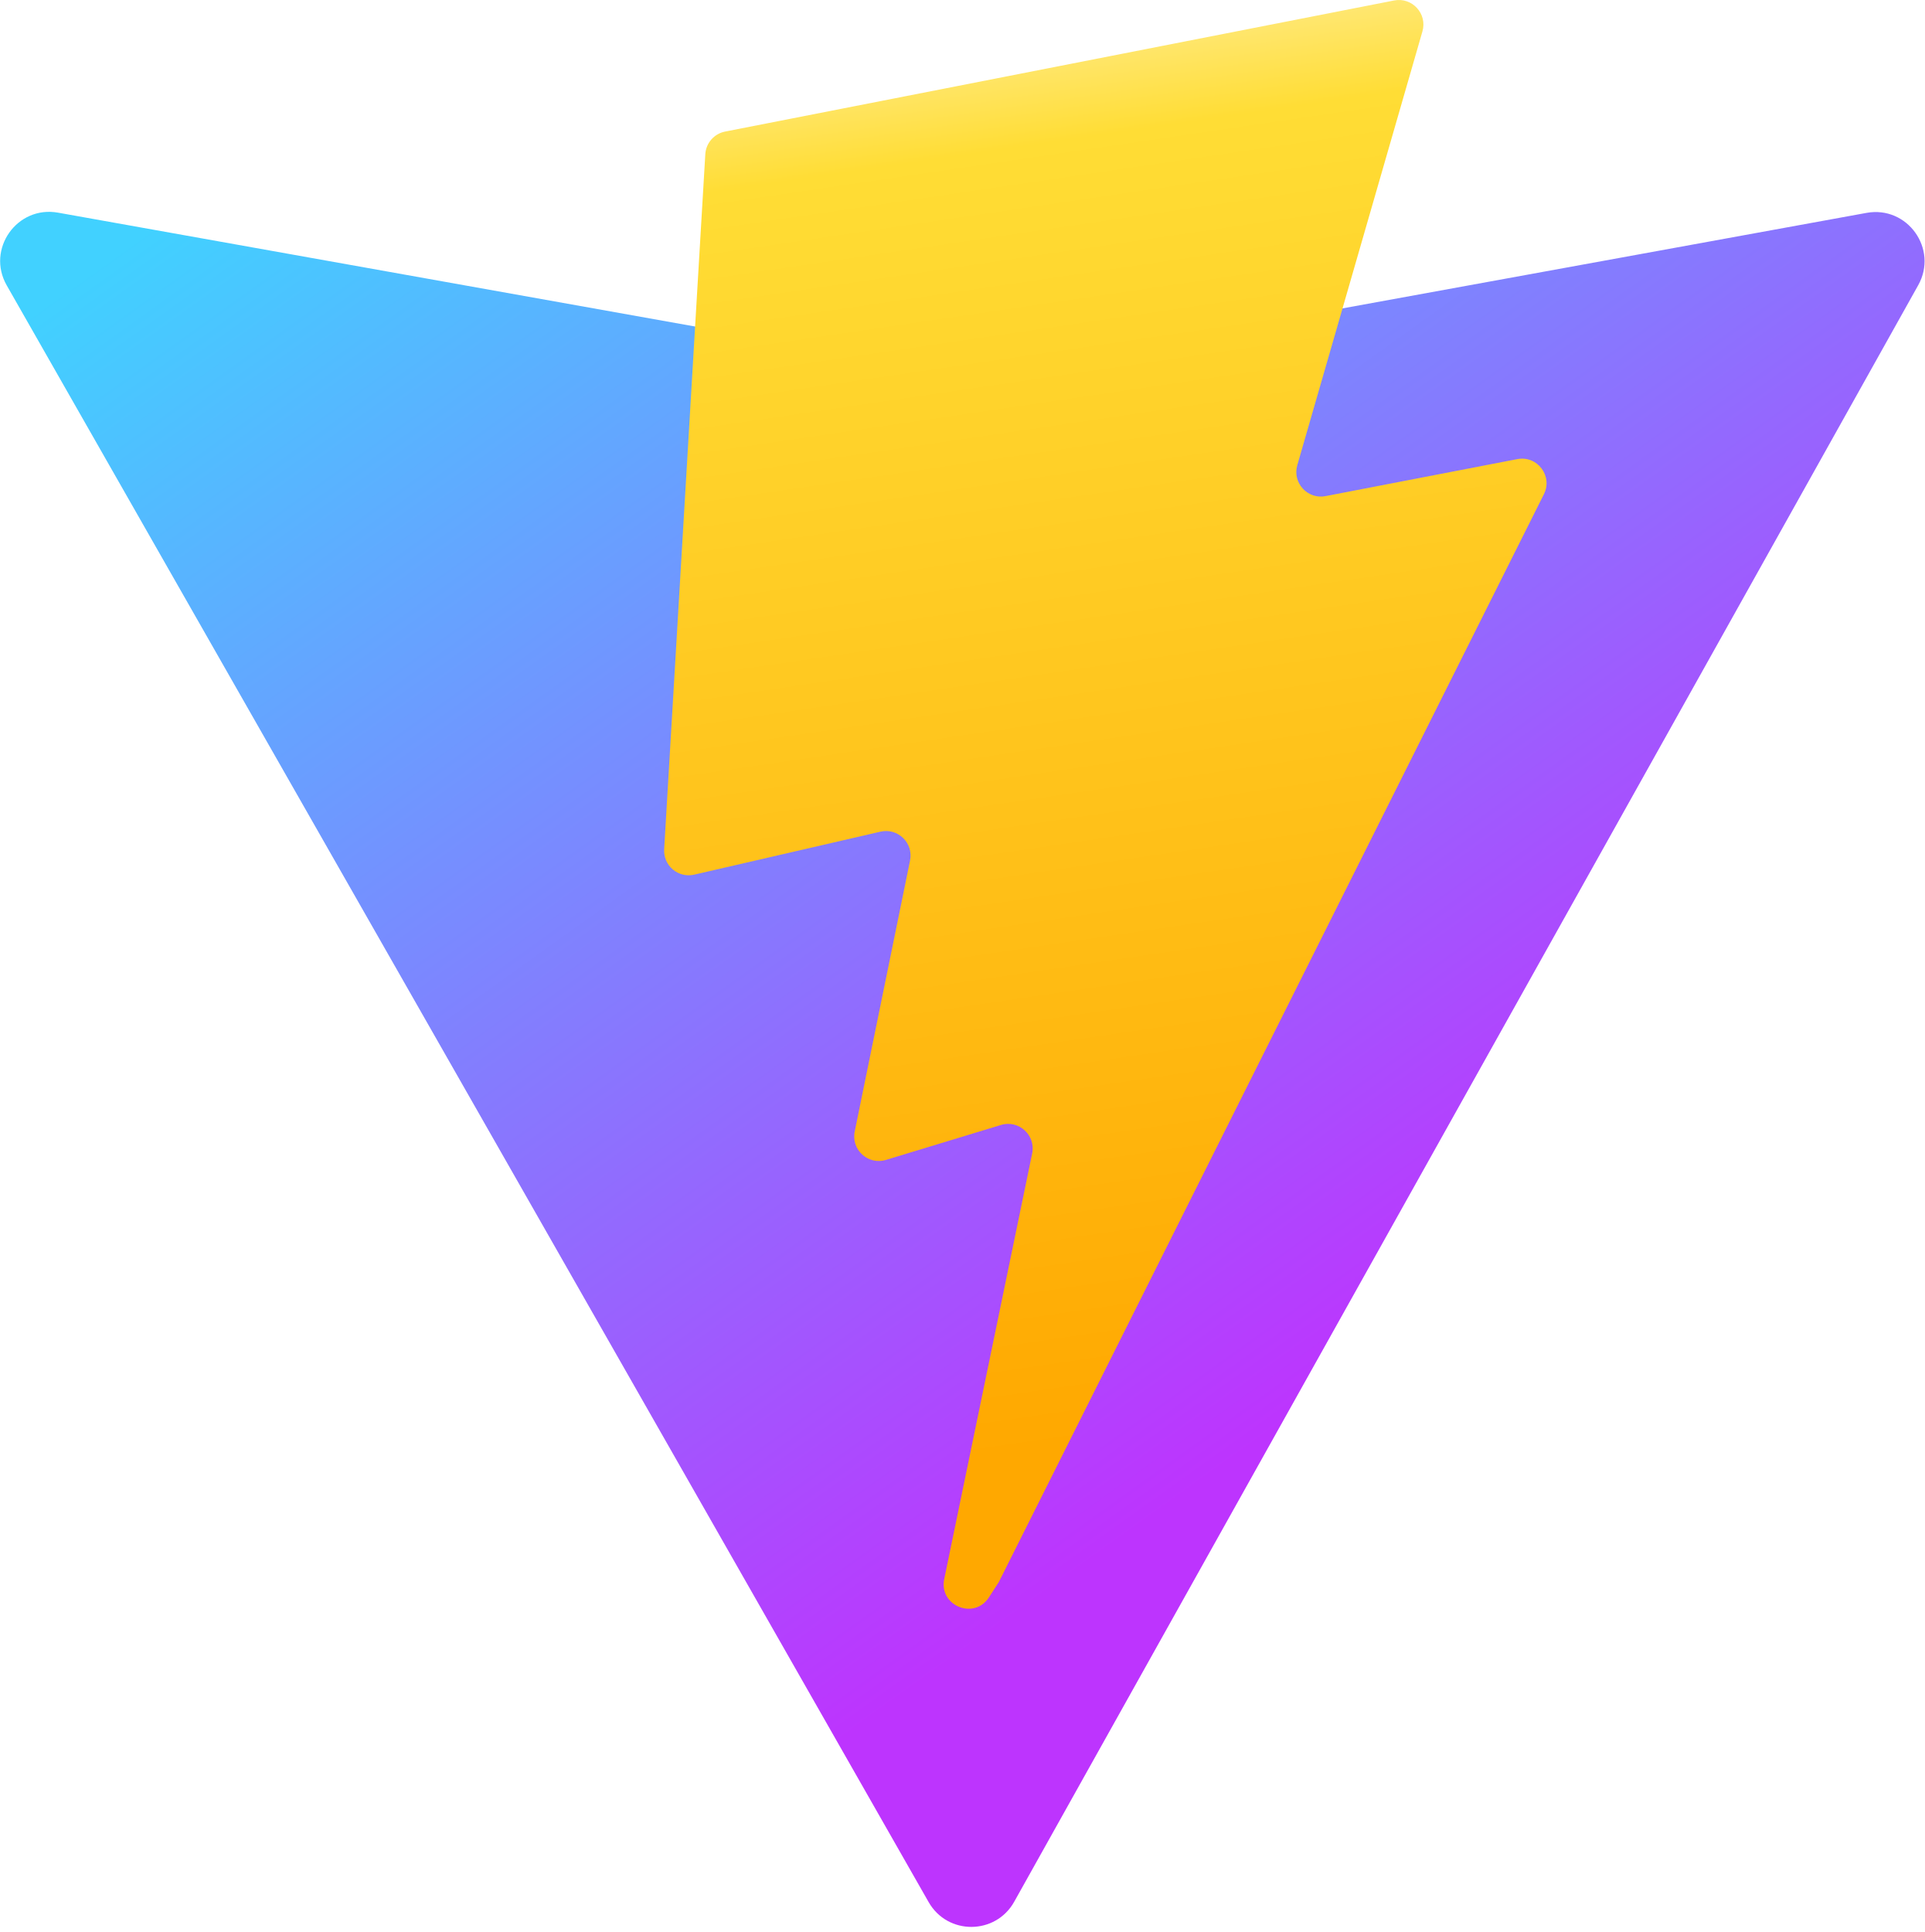
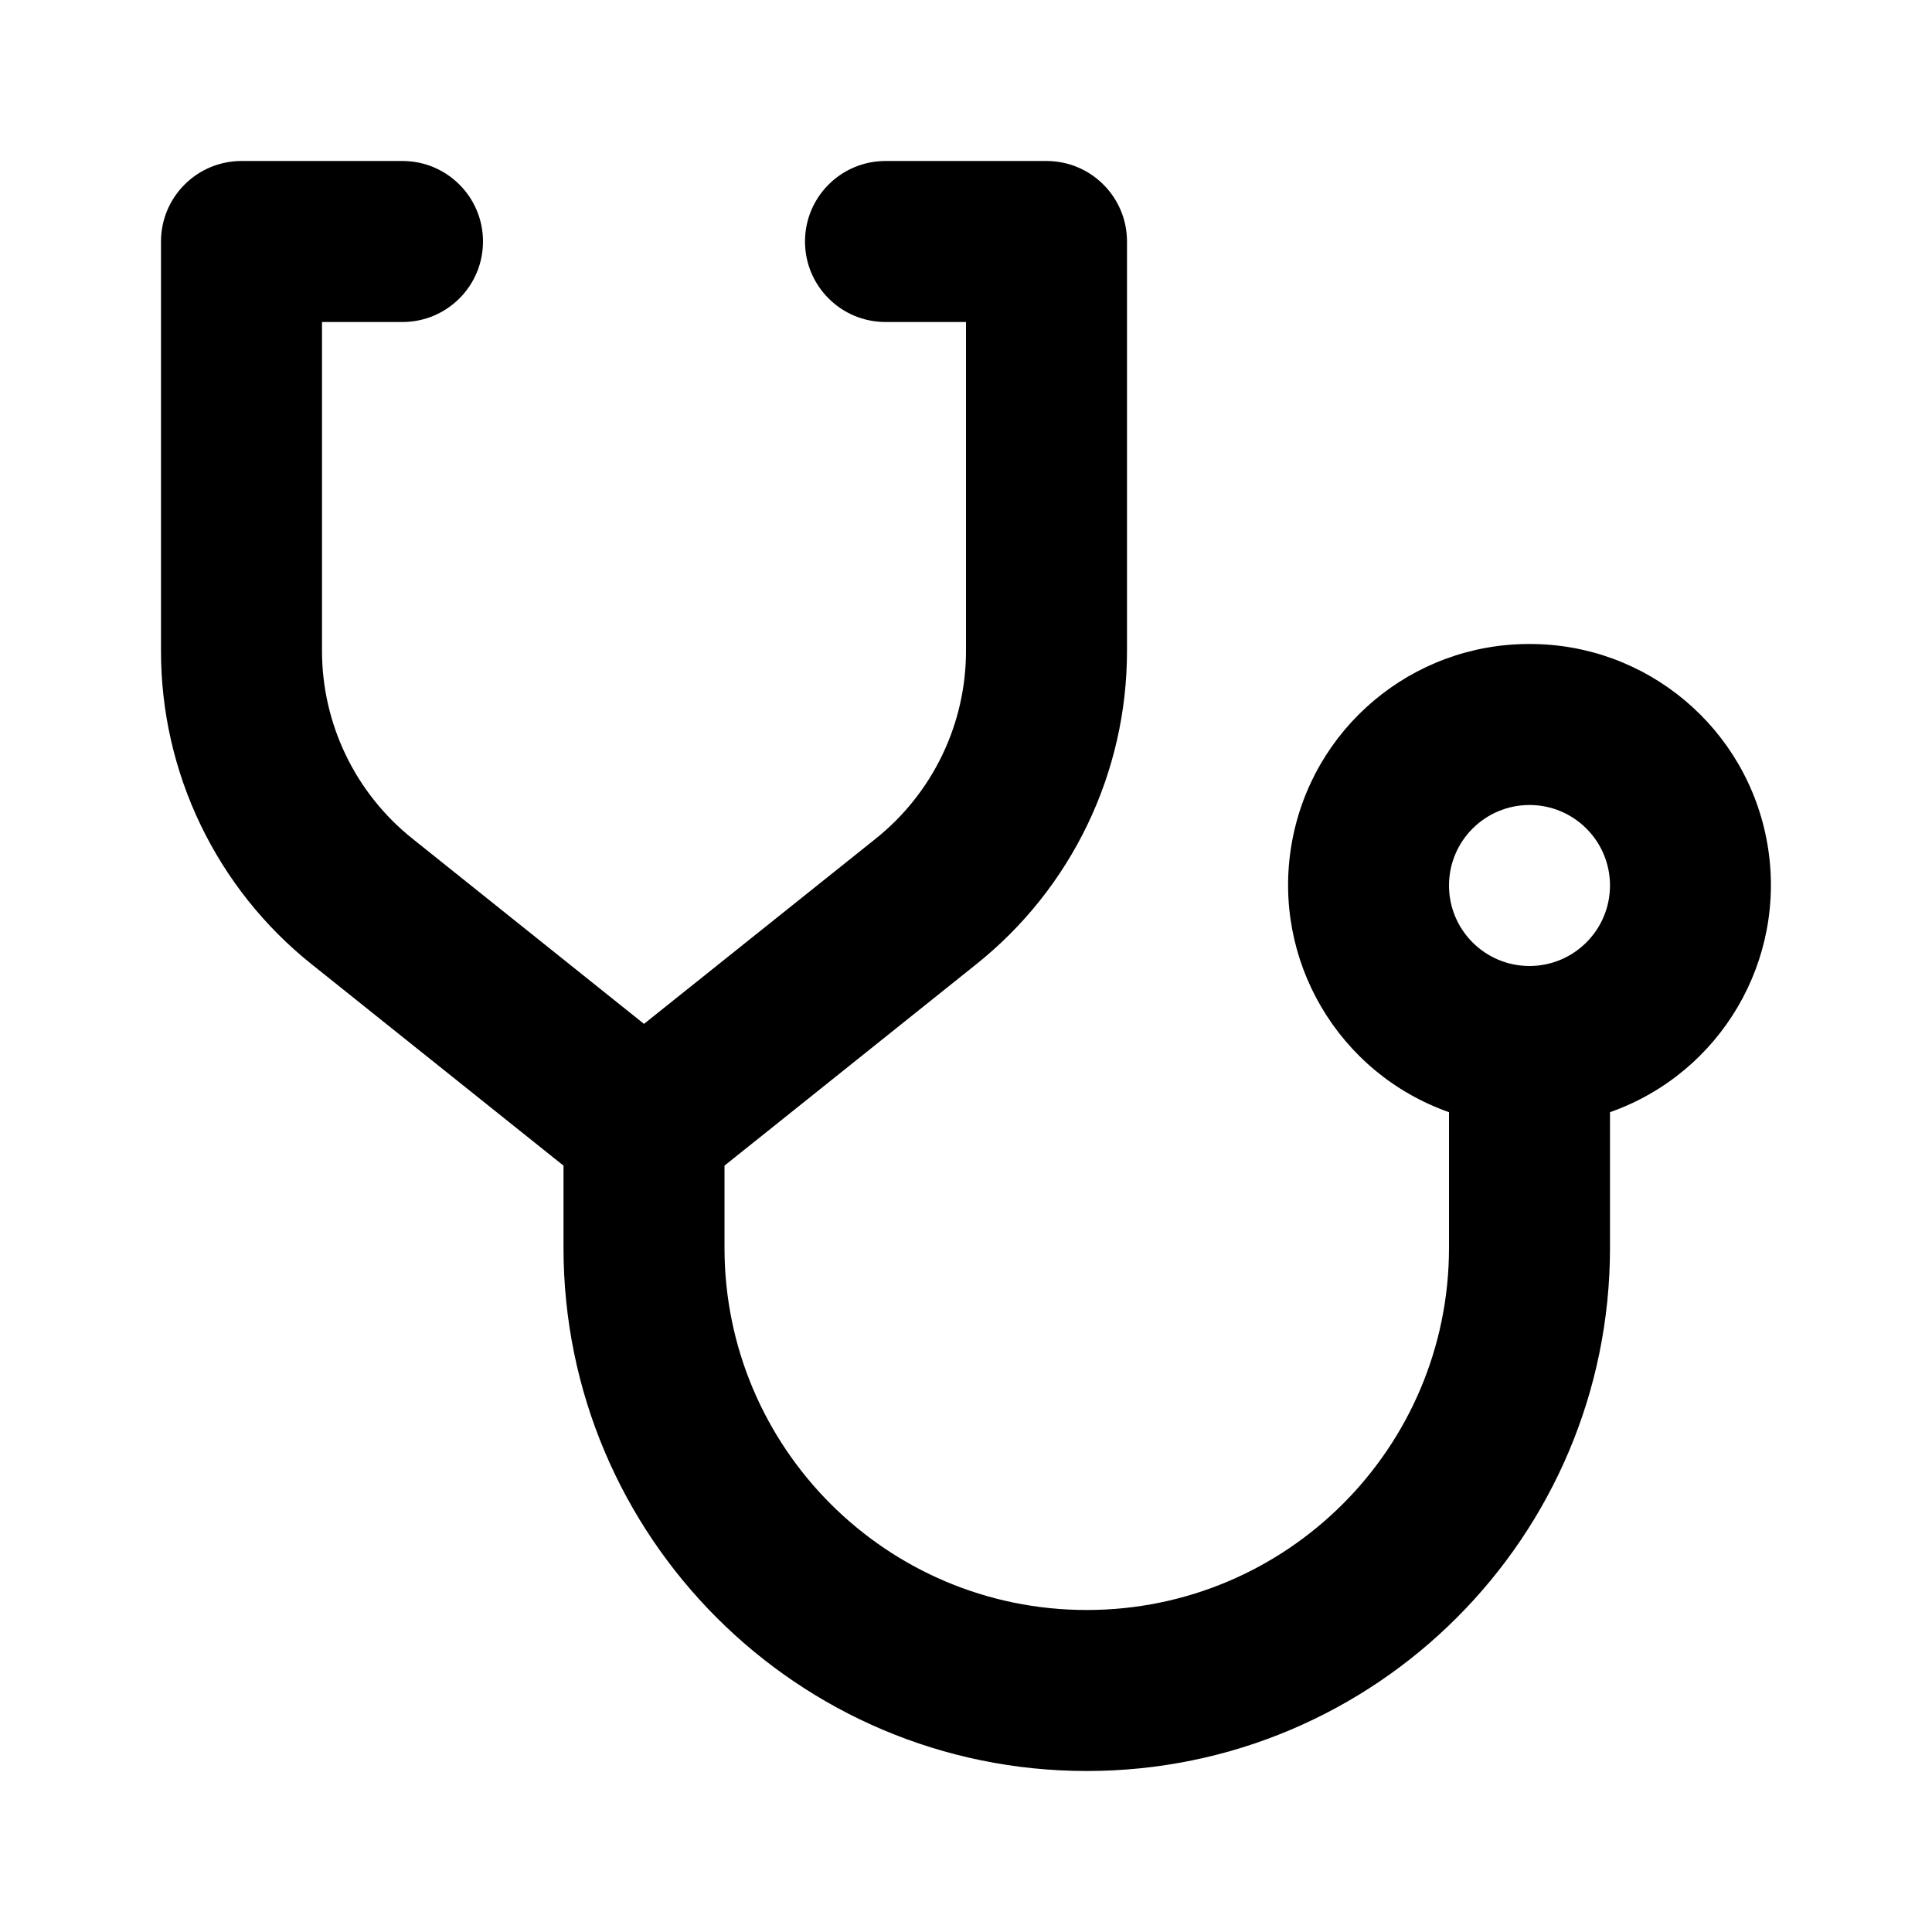
- <svg xmlns="http://www.w3.org/2000/svg" aria-hidden="true" role="img" class="iconify iconify--logos" width="31.88" height="32" preserveAspectRatio="xMidYMid meet" viewBox="0 0 256 257">
-   <defs>
-     <linearGradient id="IconifyId1813088fe1fbc01fb466" x1="-.828%" x2="57.636%" y1="7.652%" y2="78.411%">
-       <stop offset="0%" stop-color="#41D1FF" />
-       <stop offset="100%" stop-color="#BD34FE" />
-     </linearGradient>
-     <linearGradient id="IconifyId1813088fe1fbc01fb467" x1="43.376%" x2="50.316%" y1="2.242%" y2="89.03%">
-       <stop offset="0%" stop-color="#FFEA83" />
-       <stop offset="8.333%" stop-color="#FFDD35" />
-       <stop offset="100%" stop-color="#FFA800" />
-     </linearGradient>
-   </defs>
-   <path fill="url(#IconifyId1813088fe1fbc01fb466)" d="M255.153 37.938L134.897 252.976c-2.483 4.44-8.862 4.466-11.382.048L.875 37.958c-2.746-4.814 1.371-10.646 6.827-9.67l120.385 21.517a6.537 6.537 0 0 0 2.322-.004l117.867-21.483c5.438-.991 9.574 4.796 6.877 9.62Z" />
-   <path fill="url(#IconifyId1813088fe1fbc01fb467)" d="M185.432.063L96.44 17.501a3.268 3.268 0 0 0-2.634 3.014l-5.474 92.456a3.268 3.268 0 0 0 3.997 3.378l24.777-5.718c2.318-.535 4.413 1.507 3.936 3.838l-7.361 36.047c-.495 2.426 1.782 4.5 4.151 3.78l15.304-4.649c2.372-.72 4.652 1.36 4.15 3.788l-11.698 56.621c-.732 3.542 3.979 5.473 5.943 2.437l1.313-2.028l72.516-144.72c1.215-2.423-.88-5.186-3.54-4.672l-25.505 4.922c-2.396.462-4.435-1.77-3.759-4.114l16.646-57.705c.677-2.35-1.37-4.583-3.769-4.113Z" />
+ <svg xmlns="http://www.w3.org/2000/svg" fill="#000000" width="800px" height="800px" viewBox="0 0 24 24" data-name="Layer 1">
+   <path d="M19,8a2.993,2.993,0,0,0-1,5.816V15.5a4.5,4.5,0,0,1-9,0V14.48l3.124-2.499A4.976,4.976,0,0,0,14,8.078V3a1,1,0,0,0-1-1H11a1,1,0,0,0,0,2h1V8.078a2.986,2.986,0,0,1-1.125,2.343L8,12.719,5.126,10.42A2.985,2.985,0,0,1,4,8.078V4H5A1,1,0,0,0,5,2H3A1,1,0,0,0,2,3V8.078a4.975,4.975,0,0,0,1.876,3.904L7,14.48V15.5a6.5,6.5,0,0,0,13,0V13.816A2.993,2.993,0,0,0,19,8Zm0,4a1,1,0,1,1,1-1A1.001,1.001,0,0,1,19,12Z" />
</svg>
